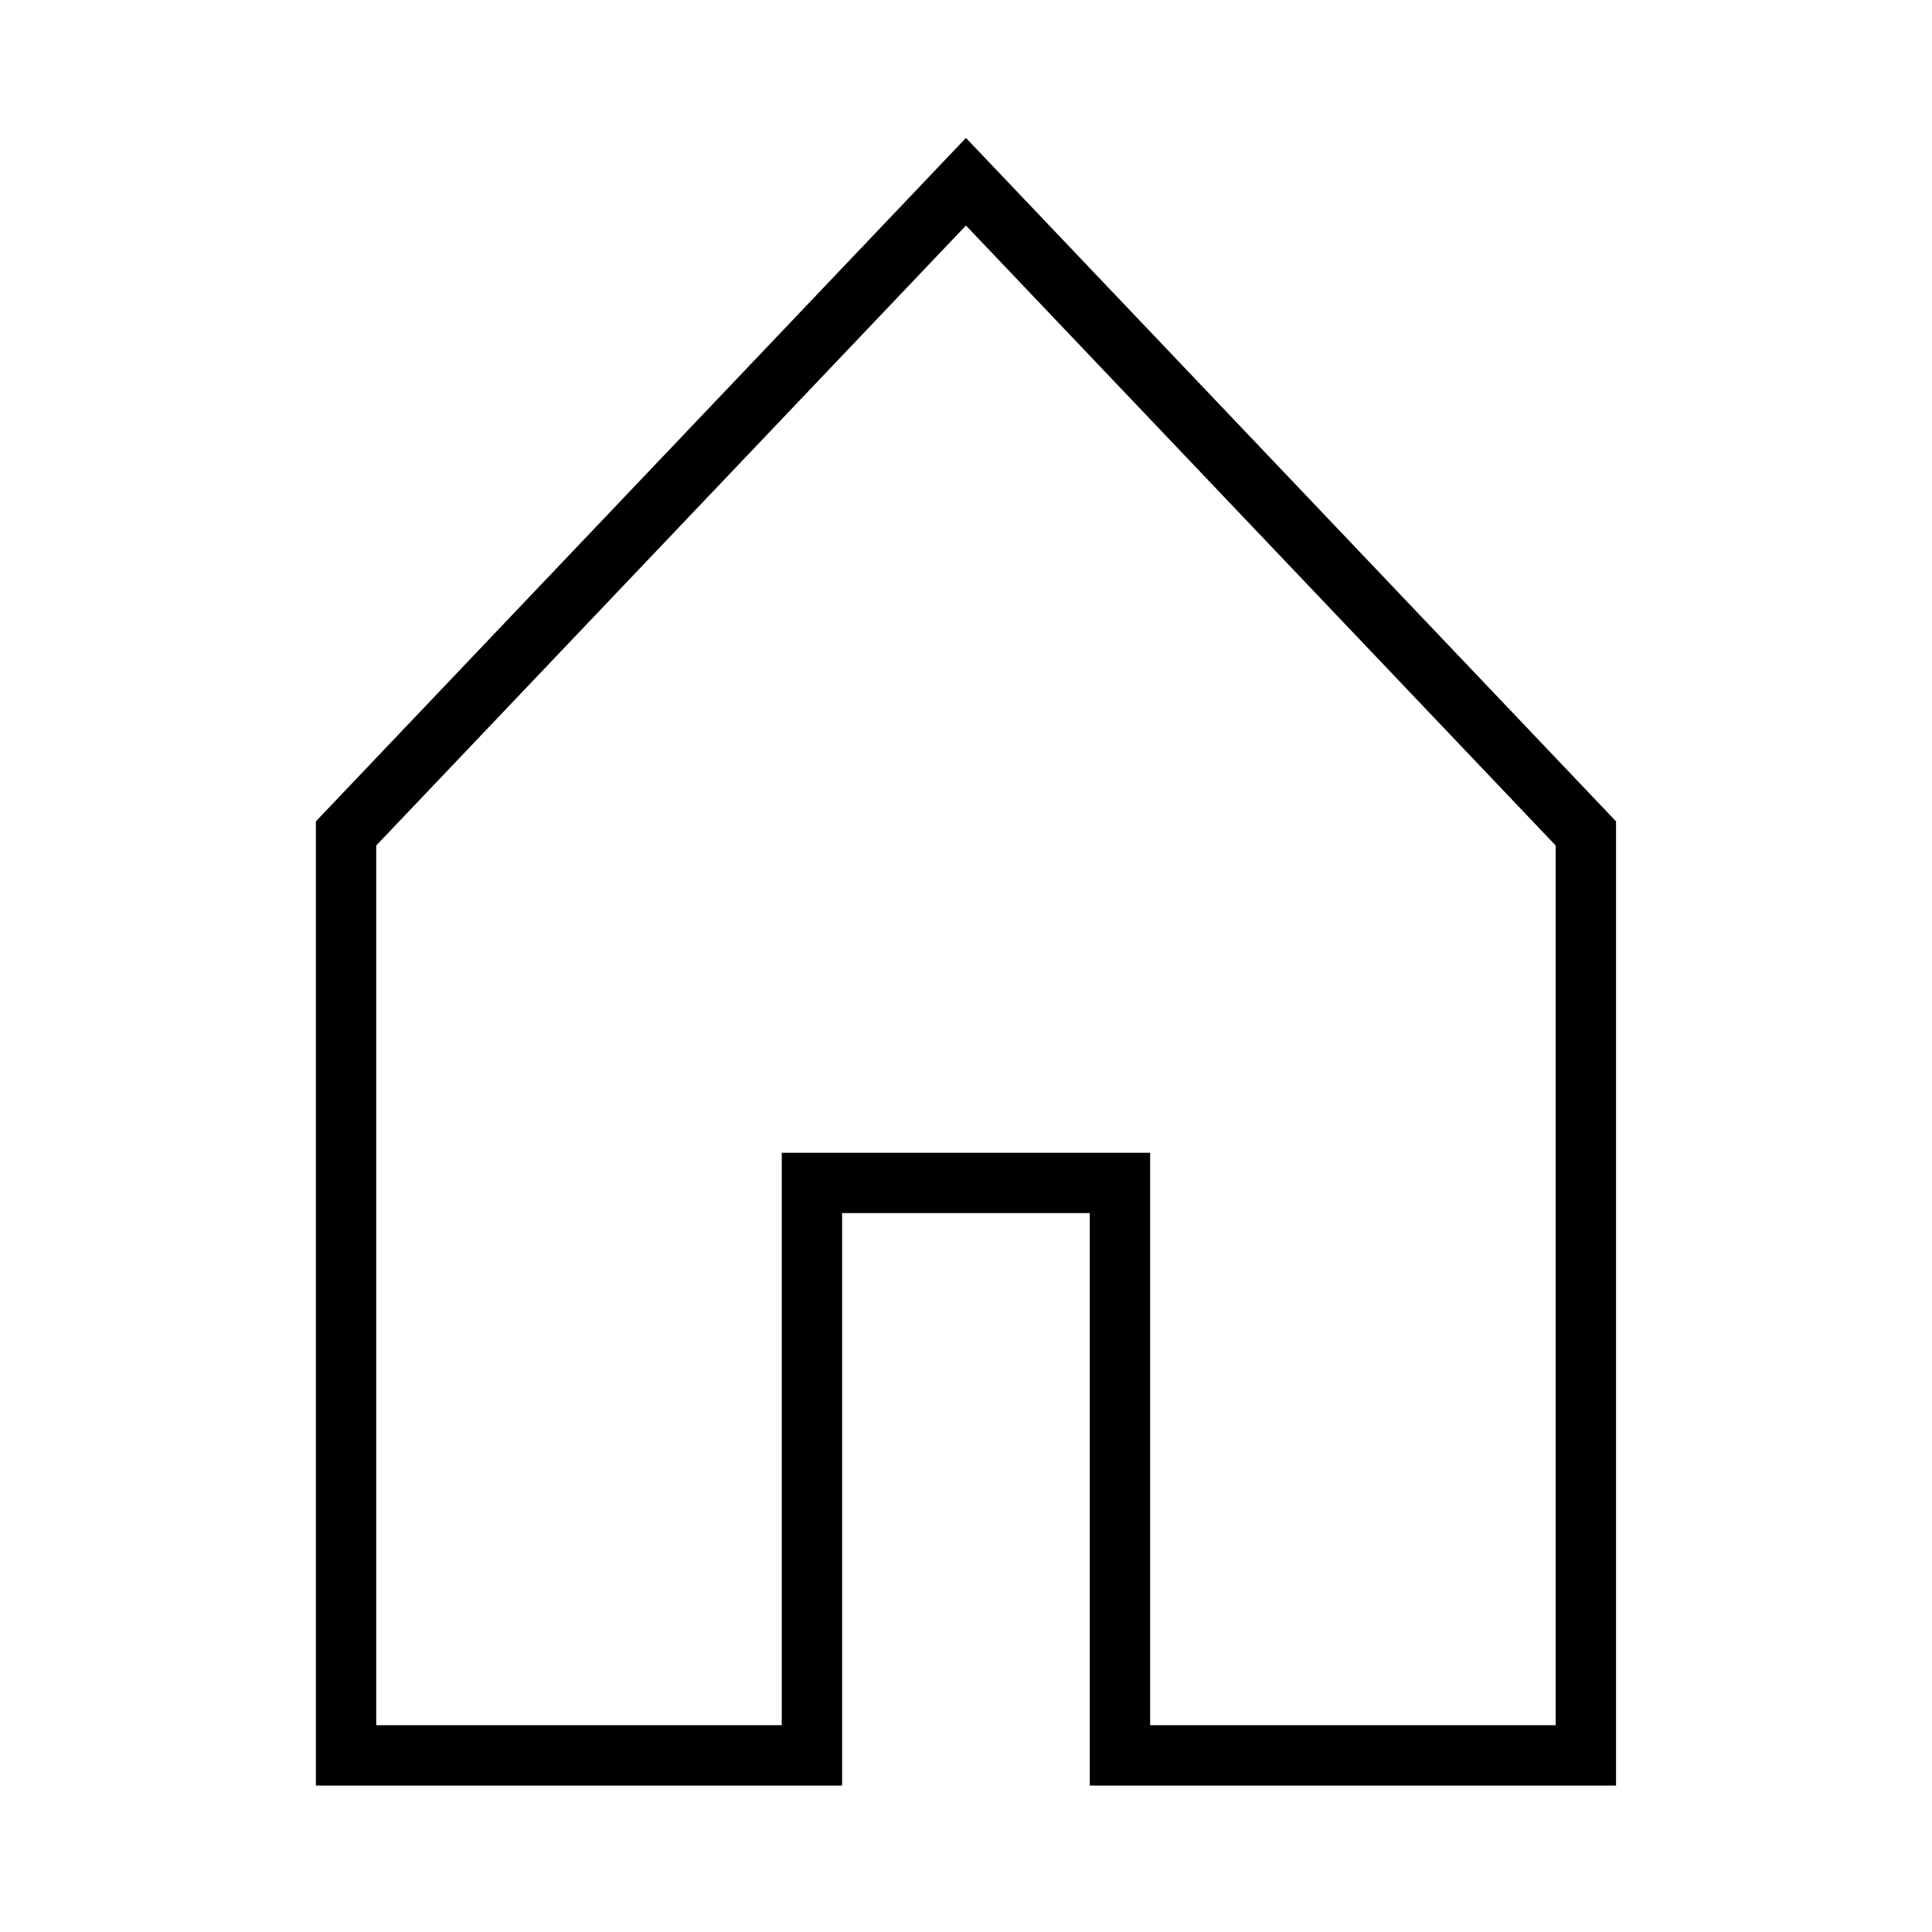
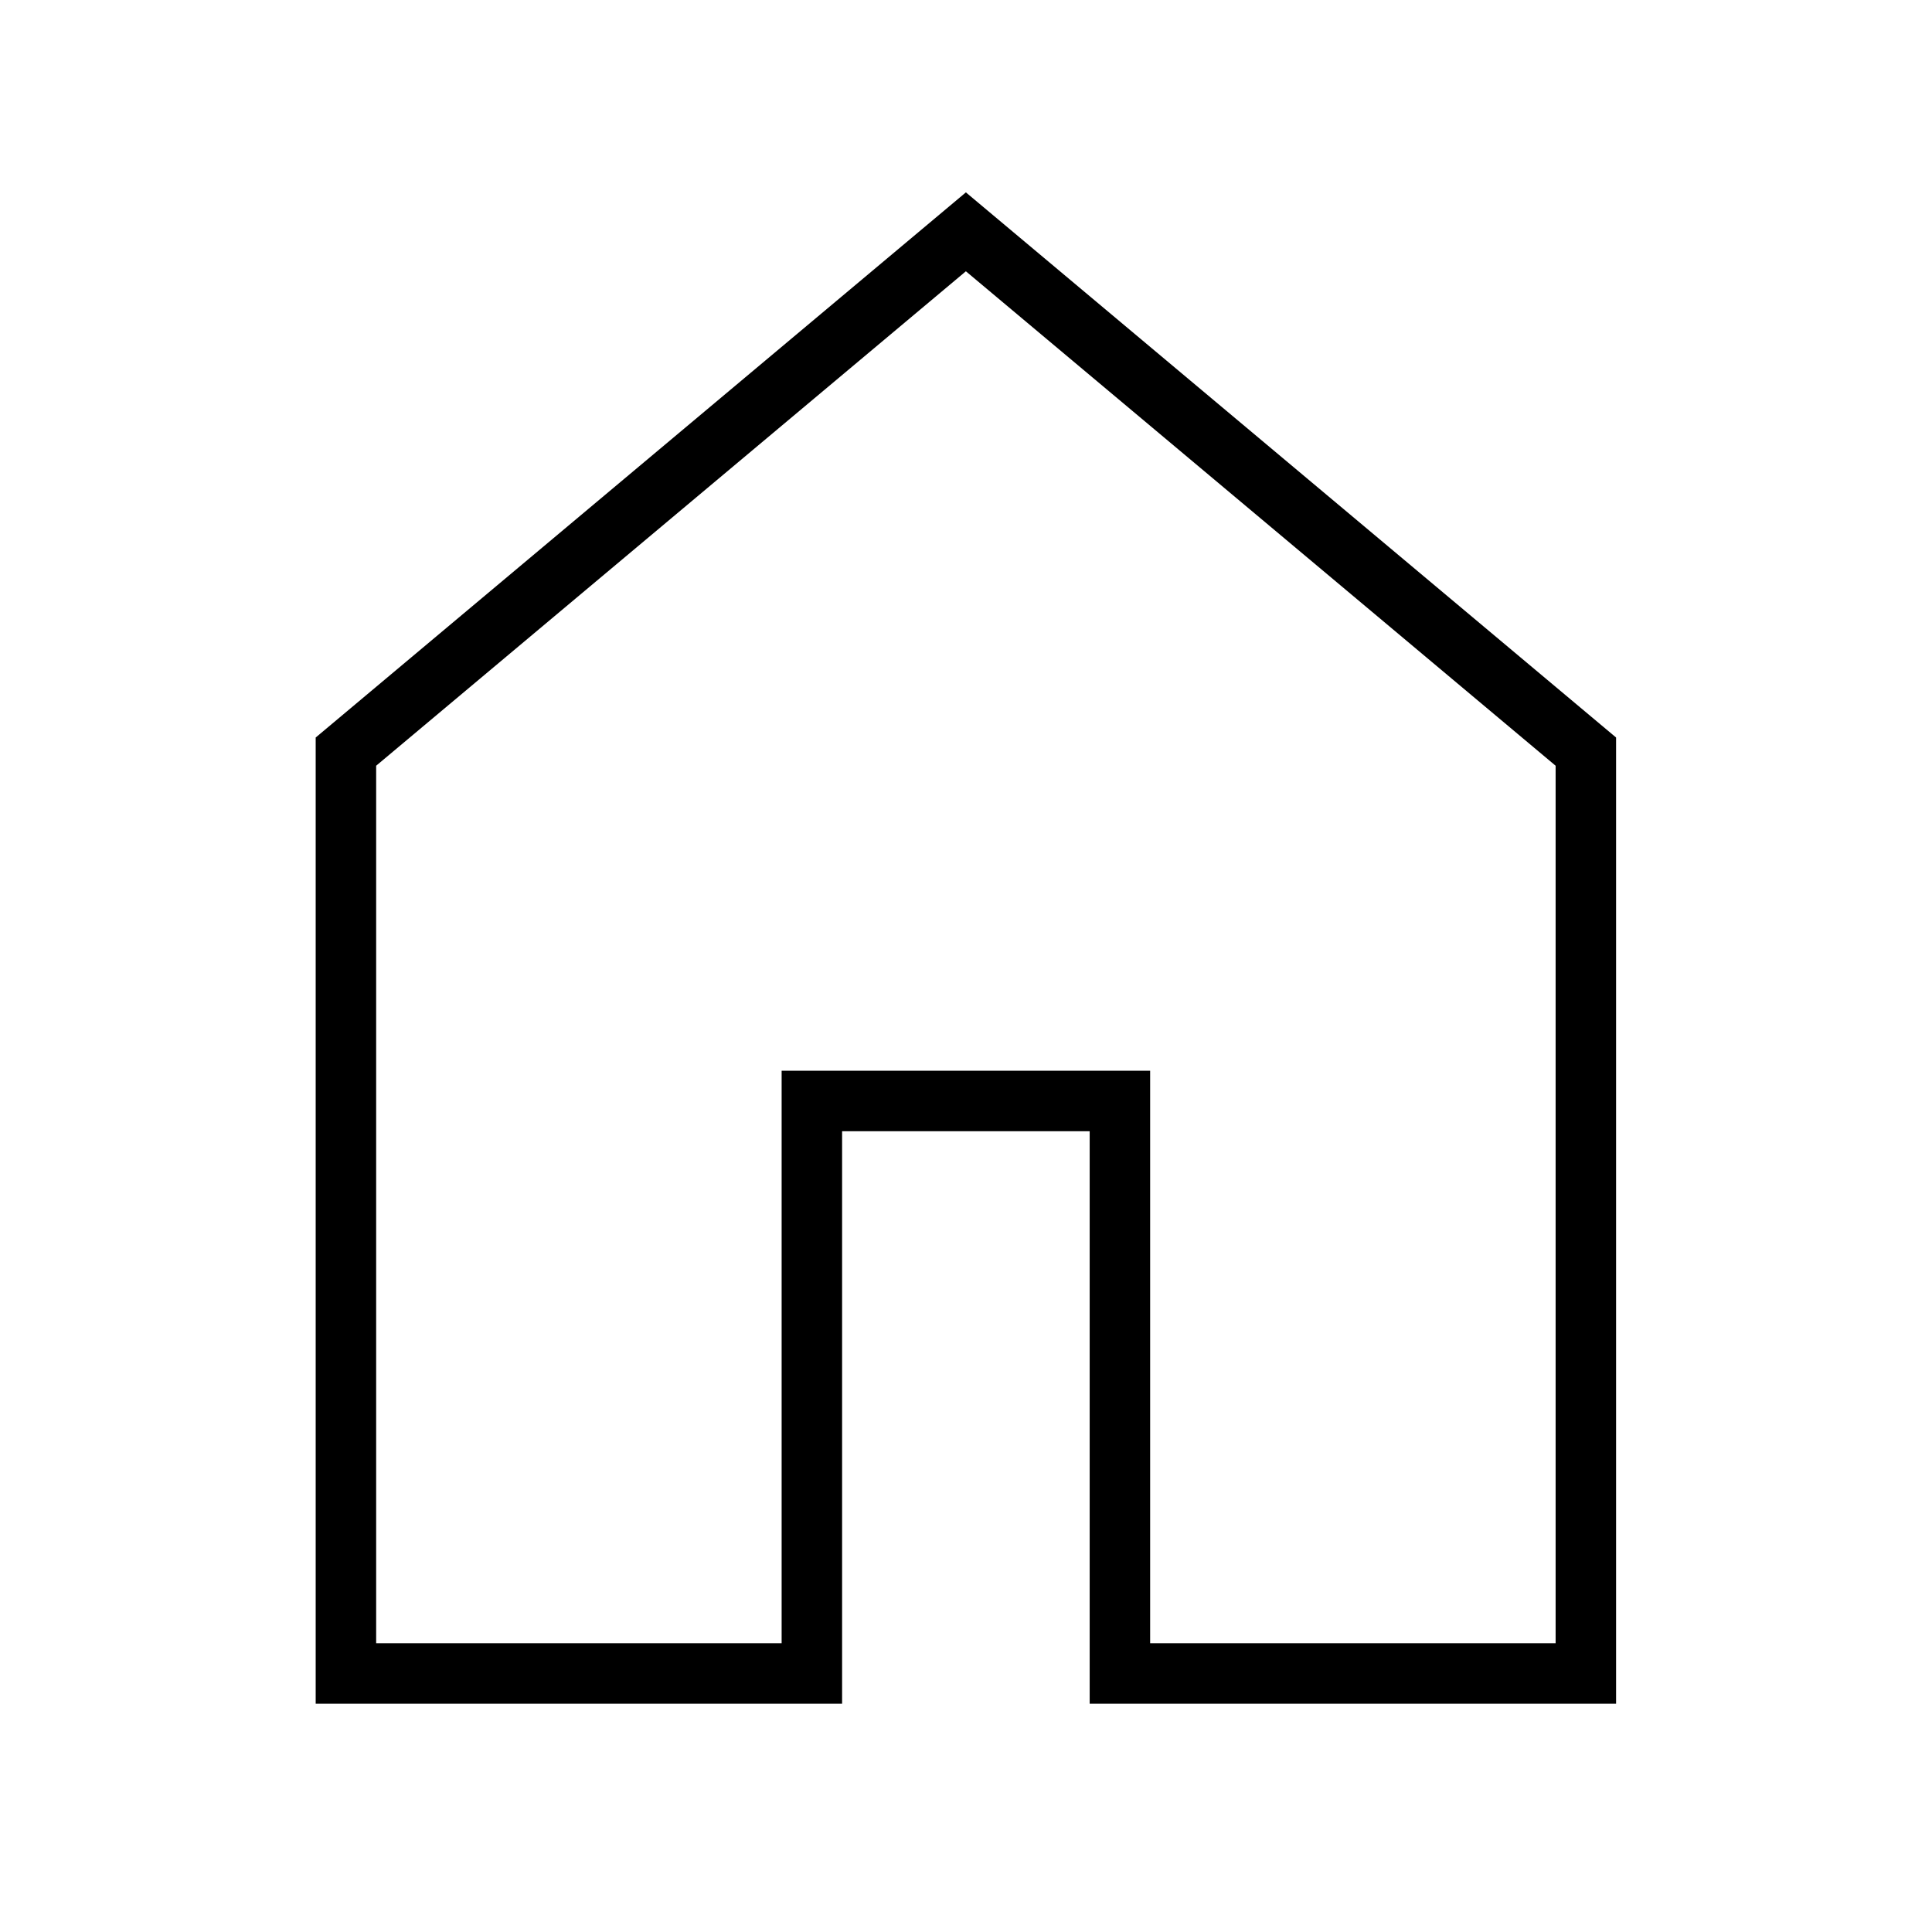
<svg xmlns="http://www.w3.org/2000/svg" width="32" height="32" version="1.1" viewBox="0 0 8.467 8.467">
-   <path transform="scale(.26458)" d="m16 3.01-10.268 10.795v15.271h7.717v-9.482h5.102v9.482h7.717v-15.271l-10.268-10.795z" fill="none" stroke="#000" stroke-width="1px" />
+   <path d="m4.233 1.016-2.717 2.278v4.04h2.042v-2.509h1.35v2.509h2.042v-4.04z" fill="none" stroke="#000" stroke-width=".265px" />
</svg>
